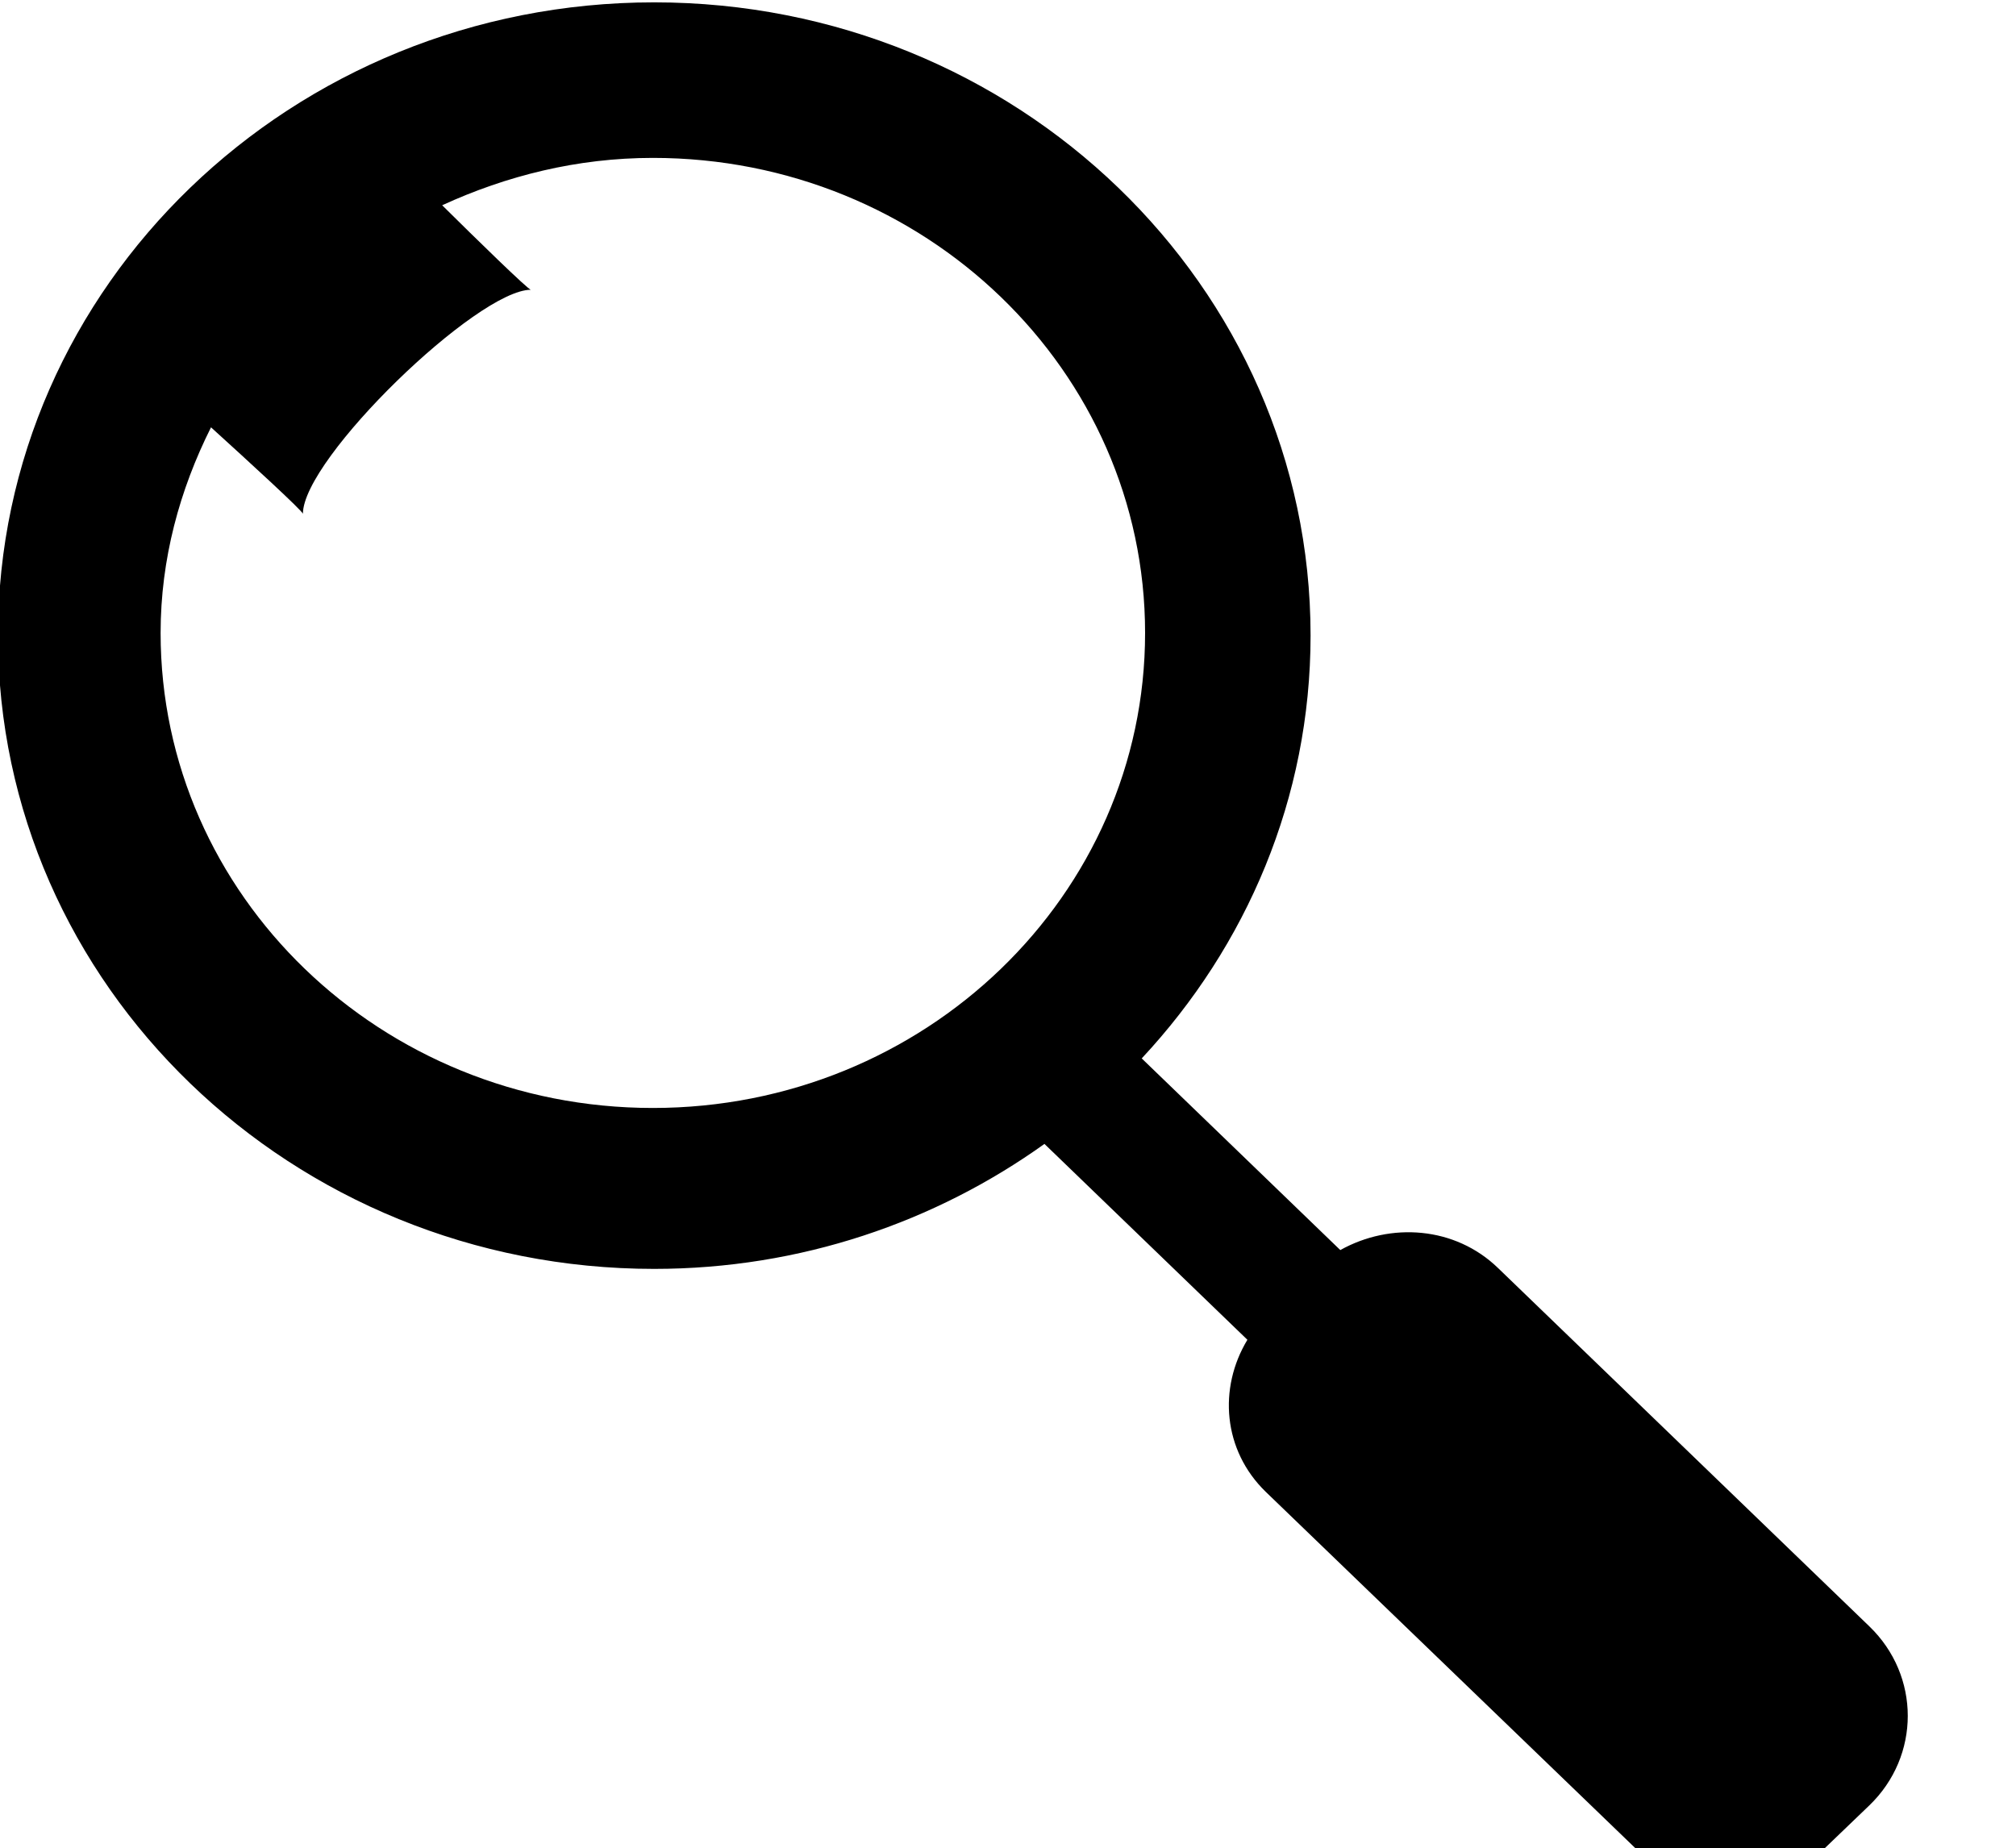
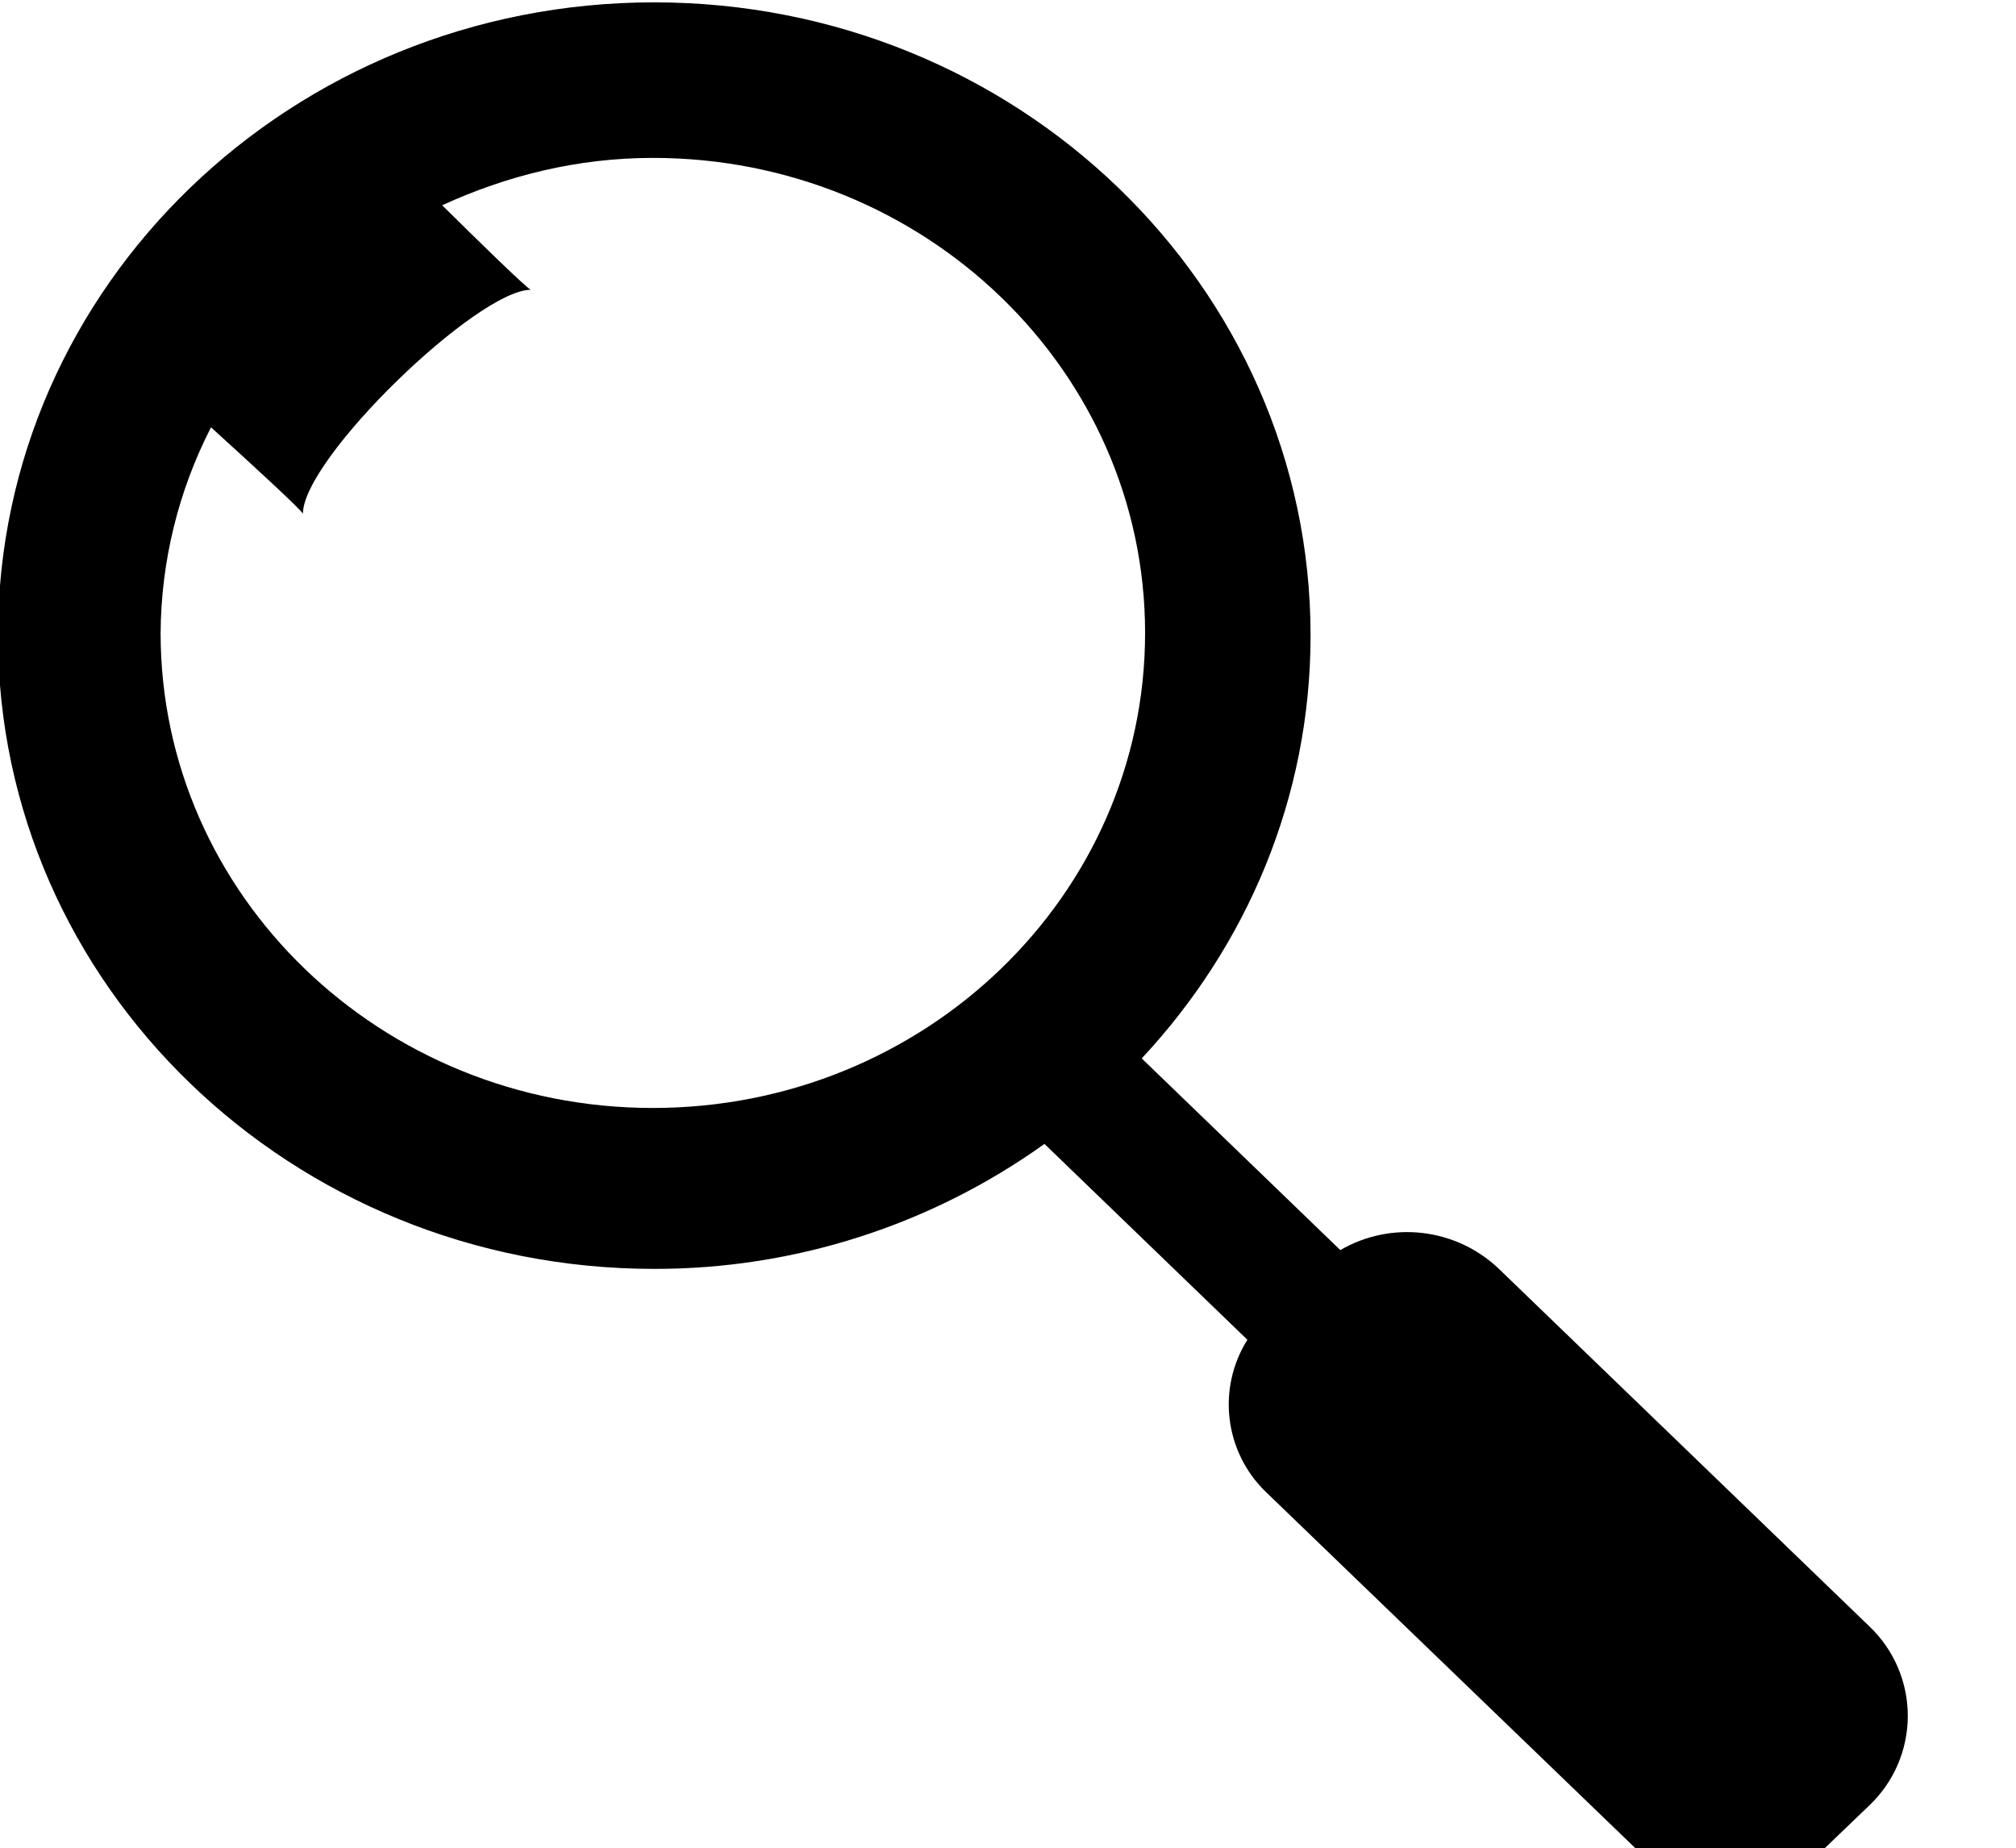
- <svg xmlns="http://www.w3.org/2000/svg" preserveaspectratio="xMidYMid" width="12" height="11" viewbox="0 0 12 11">
-   <path d="M11.127,10.748 C11.127,10.748 10.850,11.014 10.850,11.014 C10.545,11.309 10.051,11.309 9.746,11.014 C9.746,11.014 7.535,8.882 7.535,8.882 C7.279,8.634 7.251,8.264 7.425,7.976 C7.425,7.976 6.217,6.810 6.217,6.810 C5.567,7.275 4.765,7.554 3.894,7.554 C1.737,7.554 -0.012,5.866 -0.012,3.783 C-0.012,1.701 1.737,0.014 3.894,0.014 C6.052,0.014 7.801,1.701 7.801,3.783 C7.801,4.753 7.419,5.633 6.796,6.301 C6.796,6.301 7.978,7.442 7.978,7.442 C8.277,7.275 8.661,7.301 8.917,7.549 C8.917,7.549 11.127,9.682 11.127,9.682 C11.432,9.976 11.432,10.454 11.127,10.748 ZM6.816,3.768 C6.816,2.206 5.504,0.940 3.886,0.940 C3.435,0.940 3.013,1.047 2.632,1.222 C2.836,1.424 3.144,1.725 3.160,1.725 C2.842,1.725 1.803,2.729 1.803,3.059 C1.803,3.043 1.472,2.740 1.256,2.544 C1.070,2.915 0.956,3.327 0.956,3.768 C0.956,5.330 2.268,6.596 3.886,6.596 C5.504,6.596 6.816,5.330 6.816,3.768 Z" id="zoom" fill-rule="evenodd" />
+ <svg xmlns="http://www.w3.org/2000/svg" width="12" height="11">
+   <path d="M11.127 10.748l-.277.266a.8.8 0 0 1-1.104 0L7.535 8.882a.724.724 0 0 1-.11-.906L6.217 6.81a3.98 3.98 0 0 1-2.323.744c-2.157 0-3.906-1.688-3.906-3.771 0-2.082 1.749-3.769 3.906-3.769 2.158 0 3.907 1.687 3.907 3.769 0 .97-.382 1.85-1.005 2.518l1.182 1.141a.792.792 0 0 1 .939.107l2.21 2.133a.735.735 0 0 1 0 1.066zm-4.311-6.98C6.816 2.206 5.504.94 3.886.94c-.451 0-.873.107-1.254.282.204.202.512.503.528.503-.318 0-1.357 1.004-1.357 1.334 0-.016-.331-.319-.547-.515a2.72 2.72 0 0 0-.3 1.224c0 1.562 1.312 2.828 2.93 2.828s2.93-1.266 2.93-2.828z" fill-rule="evenodd" />
</svg>
